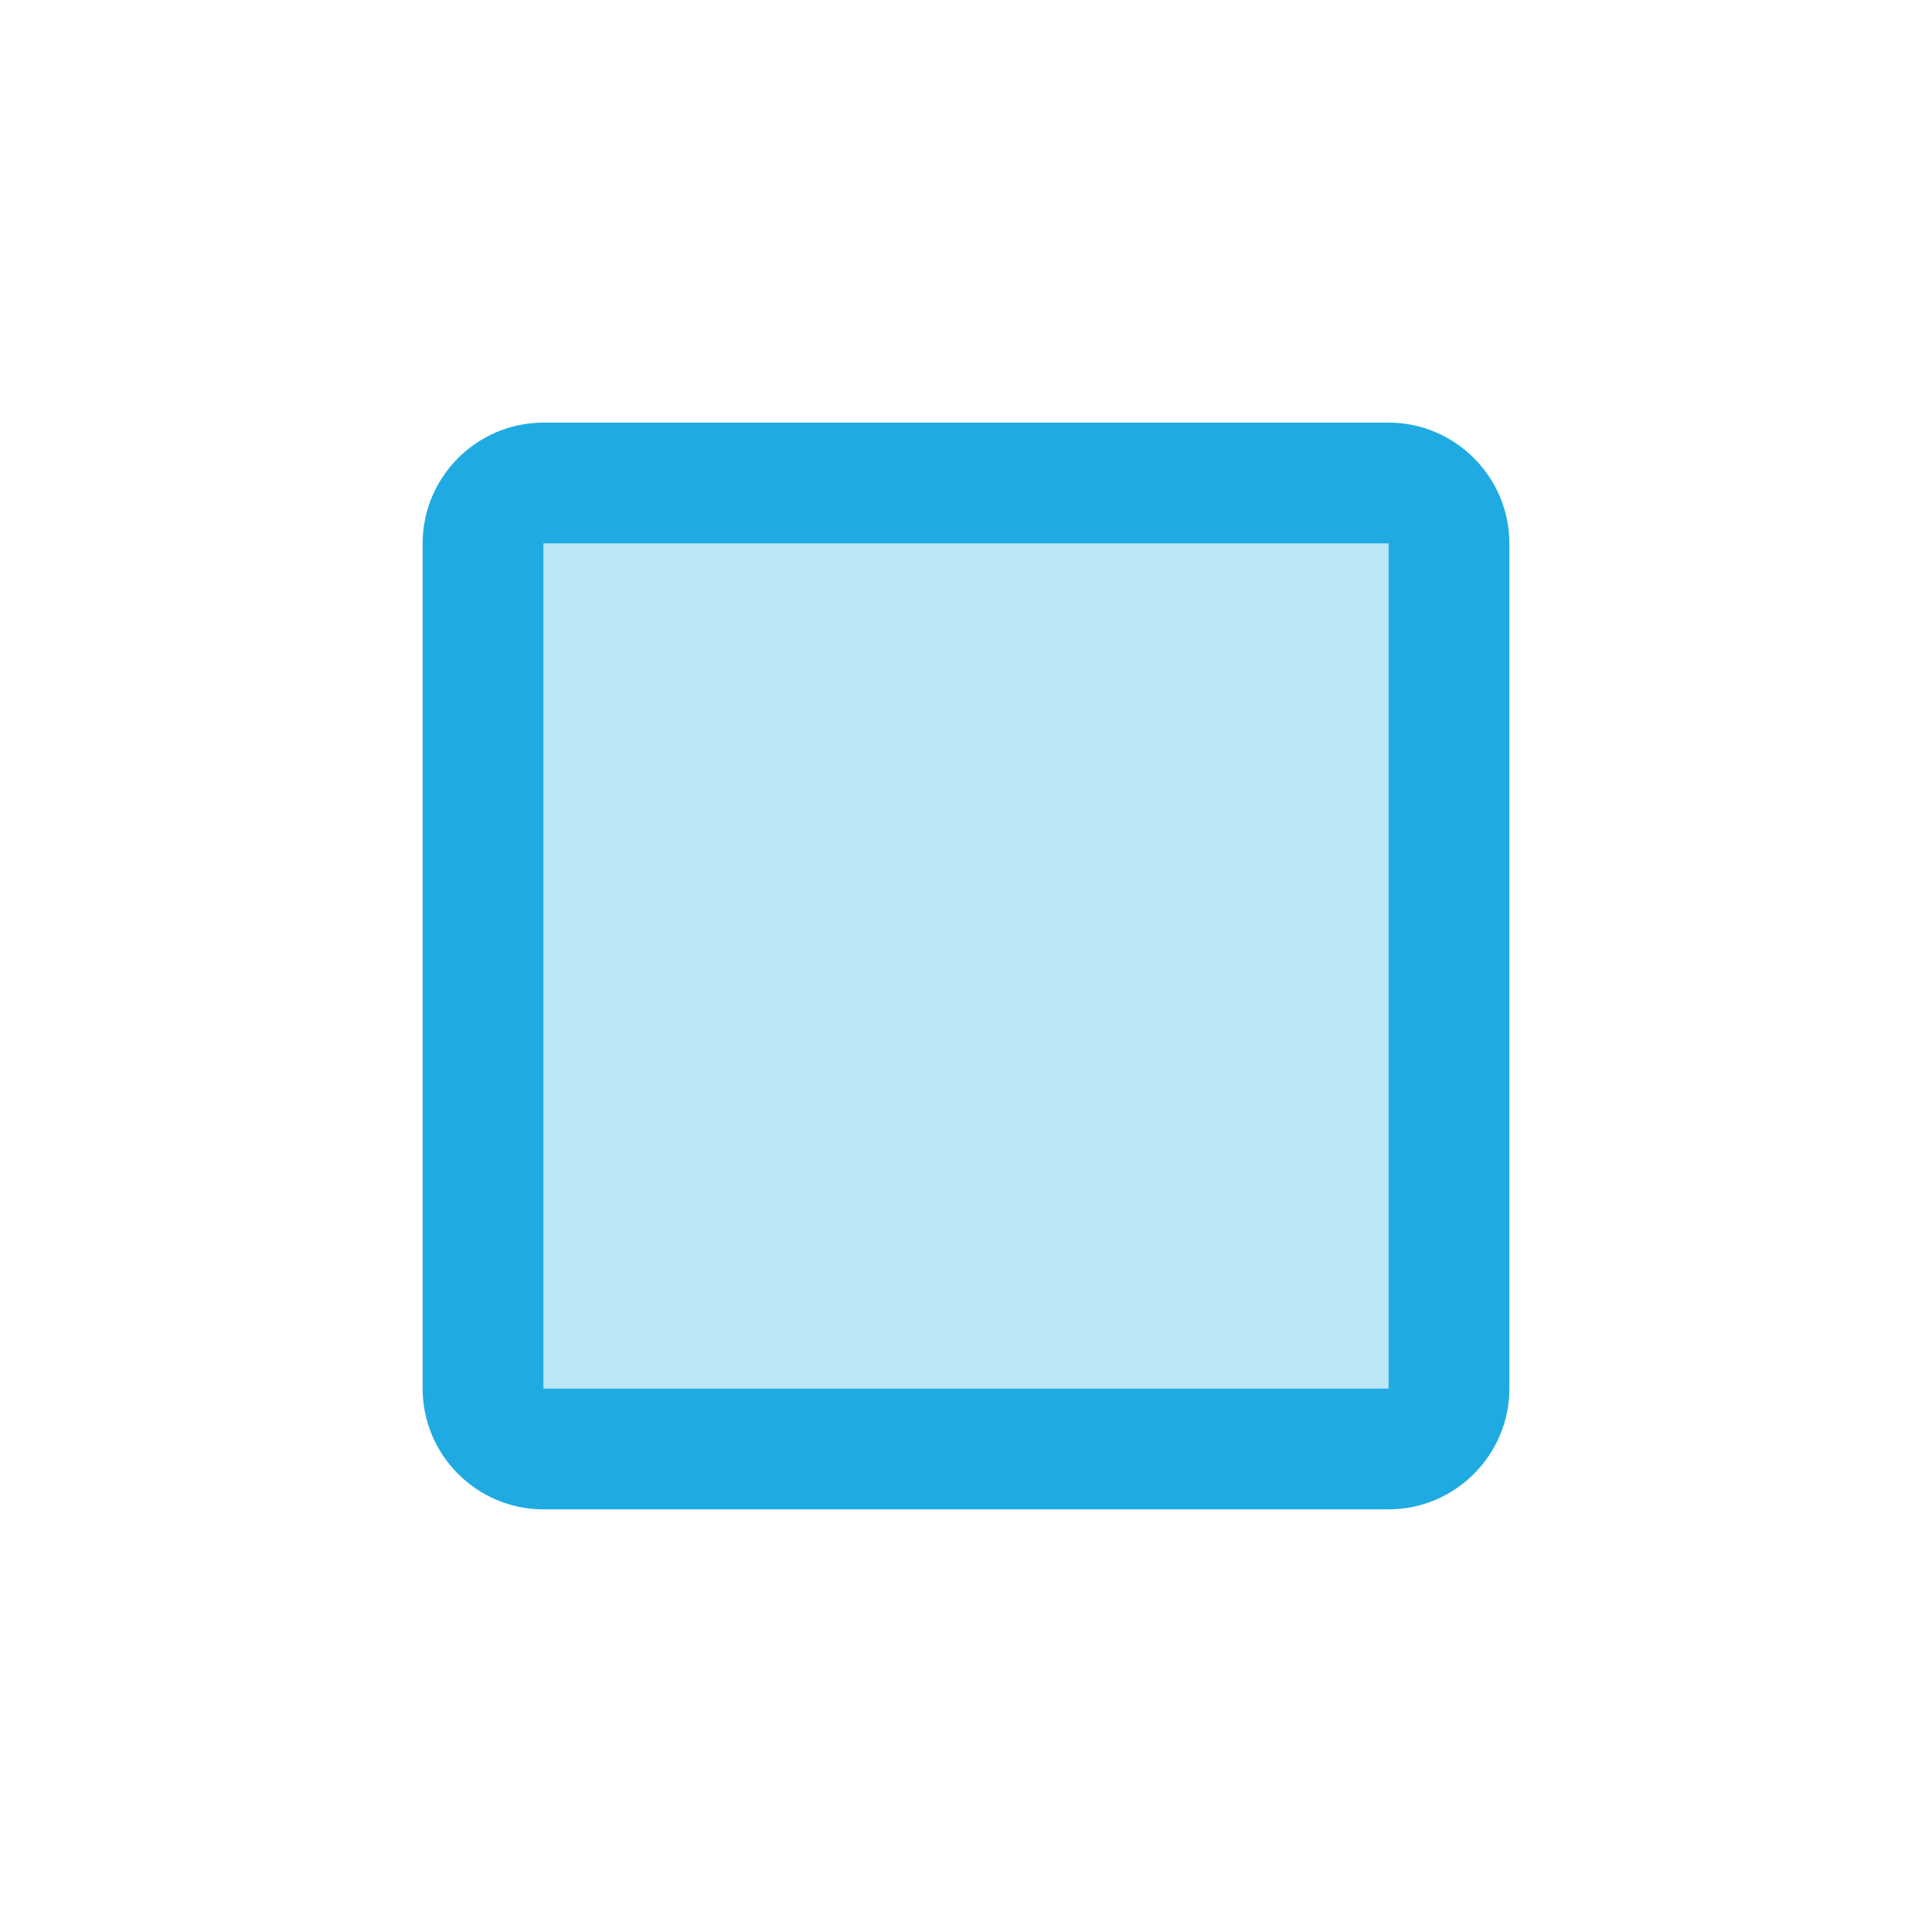
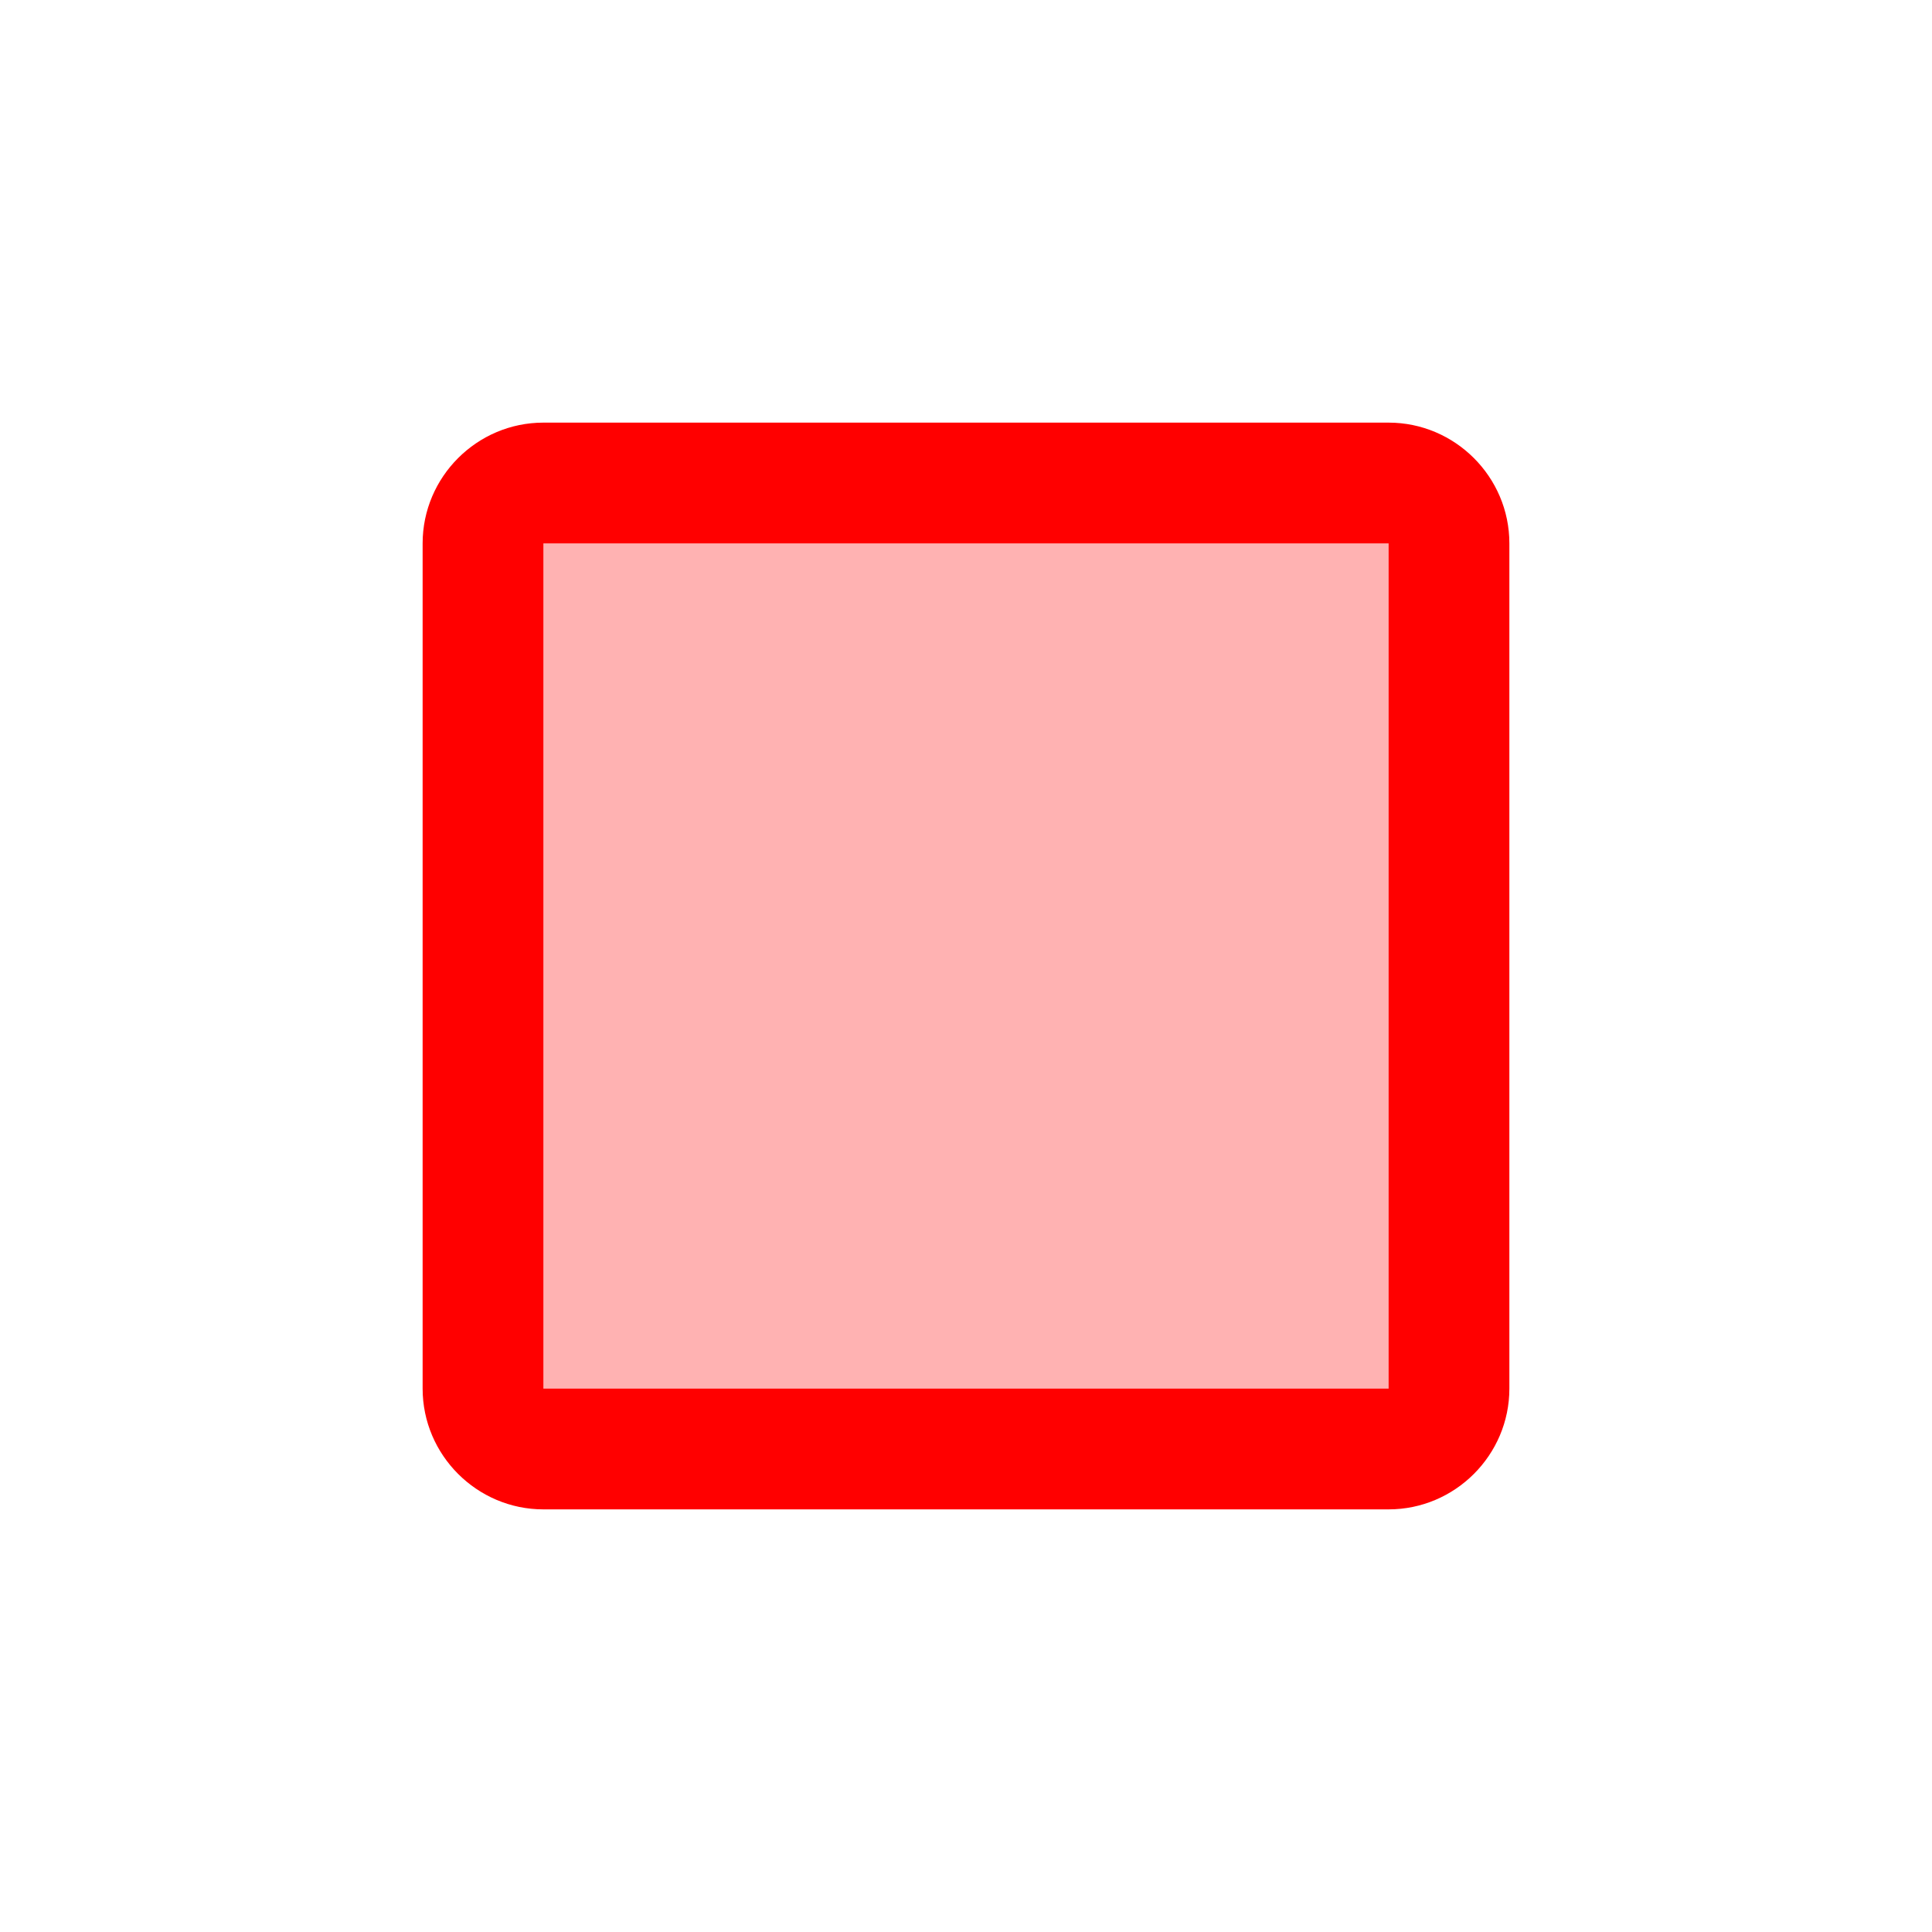
<svg xmlns="http://www.w3.org/2000/svg" version="1.1" id="Layer_1" x="0px" y="0px" viewBox="0 0 32 32" style="enable-background:new 0 0 32 32;" xml:space="preserve">
  <style type="text/css">
	.st0{opacity:0.302;}
- 	.st1{fill-rule:evenodd;clip-rule:evenodd;fill:#1FABE2;}
+ 	.st1{fill-rule:evenodd;clip-rule:evenodd;fill:#FF0000;}
</style>
  <g id="Rectangle_3_copy_3" class="st0">
    <g>
      <rect x="8" y="8" class="st1" width="16" height="16" />
    </g>
  </g>
  <g id="Rectangle_2_copy_13">
    <g>
      <path class="st1" d="M23,7H9C7.9,7,7,7.9,7,9v14c0,1.1,0.9,2,2,2h14c1.1,0,2-0.9,2-2V9C25,7.9,24.1,7,23,7z M23,23H9V9h14V23z" />
    </g>
  </g>
</svg>
